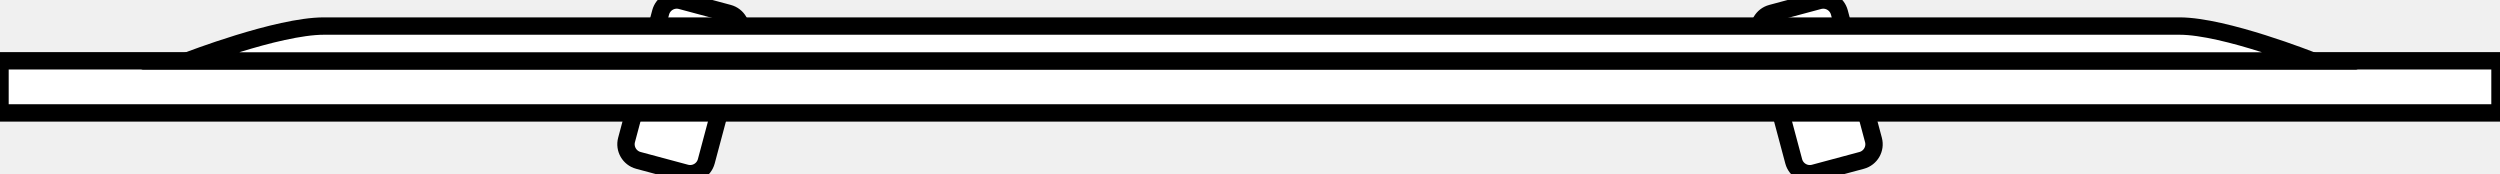
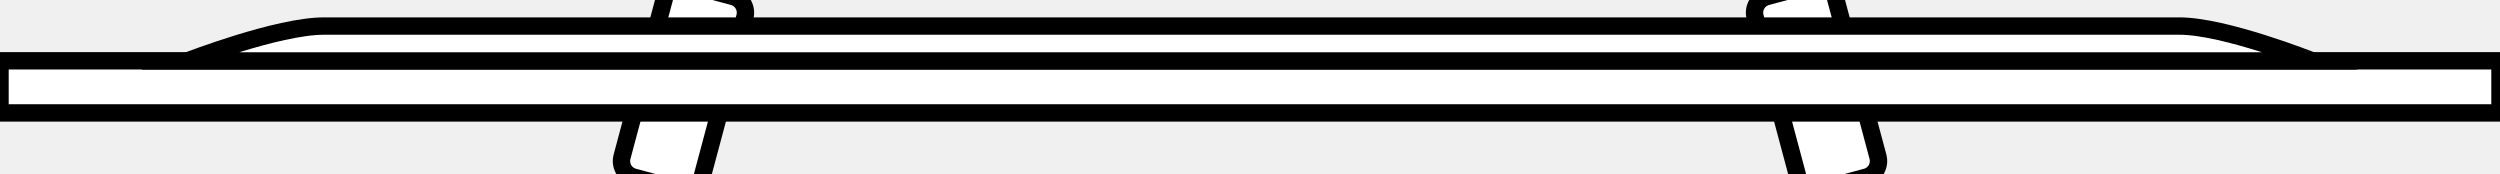
<svg xmlns="http://www.w3.org/2000/svg" stroke-width="1" viewBox="0 0 143.9 10" preserveAspectRatio="none" version="1.1" id="svg1" width="143.9" height="10" vector-effect="non-scaling-stroke">
  <defs id="defs1" />
-   <rect stroke-width="1" vector-effect="non-scaling-stroke" style="vector-effect:non-scaling-stroke;fill:#ffffff;stroke:#000000;stroke-width:1;stroke-linejoin:round;stroke-miterlimit:7.7;stroke-opacity:1" id="rect1" width="4.752" height="9.522" x="36.921" y="-10.135" ry="0.961" rx="0.961" transform="matrix(0.9657876,0.2593345,-0.2583045,0.9660636,0,0)" />
-   <rect stroke-width="1" vector-effect="non-scaling-stroke" style="vector-effect:non-scaling-stroke;fill:#ffffff;stroke:#000000;stroke-width:1;stroke-linejoin:round;stroke-miterlimit:7.7;stroke-opacity:1" id="rect1-7" width="4.752" height="9.522" x="-102.096" y="27.184" ry="0.961" rx="0.961" transform="matrix(-0.9657876,0.2593345,0.2583045,0.9660636,0,0)" />
-   <path stroke-width="1" vector-effect="non-scaling-stroke" id="rect2" style="vector-effect:non-scaling-stroke;fill:#ffffff;stroke:#000000;stroke-width:1;stroke-miterlimit:7.7" d="M 143.9,3.5 0,3.5 v 3 l 143.9,2e-7 z" />
+   <path id="rect1" style="vector-effect:non-scaling-stroke;fill:#ffffff;stroke:#000000;stroke-linejoin:round;stroke-miterlimit:7.7" d="m 39.462,-0.933 2.734,0.734 c 0.514,0.138 0.817,0.663 0.68,1.177 L 40.395,10.254 c -0.138,0.514 -0.662,0.817 -1.176,0.679 L 36.485,10.199 C 35.971,10.061 35.668,9.536 35.805,9.022 l 2.481,-9.276 c 0.138,-0.514 0.662,-0.817 1.176,-0.679 z" />
+   <path id="rect1-6" style="vector-effect:non-scaling-stroke;fill:#ffffff;stroke:#000000;stroke-linejoin:round;stroke-miterlimit:7.7" d="m 104.438,-0.933 -2.734,0.734 c -0.514,0.138 -0.817,0.663 -0.68,1.177 l 2.481,9.276 c 0.138,0.514 0.662,0.817 1.176,0.679 l 2.734,-0.734 c 0.514,-0.138 0.817,-0.663 0.68,-1.177 l -2.481,-9.276 c -0.138,-0.514 -0.662,-0.817 -1.176,-0.679 z" />
+   <path stroke-width="1" vector-effect="non-scaling-stroke" id="rect2" style="vector-effect:non-scaling-stroke;fill:#ffffff;stroke:#000000;stroke-width:1;stroke-miterlimit:7.7" d="m 0,3.5 143.9,-2e-7 V 6.5 L 0,6.5 Z" />
  <path stroke-width="1" vector-effect="non-scaling-stroke" id="rect2-2" style="fill:#ffffff;fill-opacity:1;stroke:#000000;stroke-width:1;stroke-miterlimit:7.7;vector-effect:non-scaling-stroke" d="m 18.643,1.5 h 106.807 c 2.615,0 7.658,2.007 7.658,2.007 l -122.316,2e-7 c 0,0 5.174,-2.007 7.852,-2.007 z" />
</svg>
